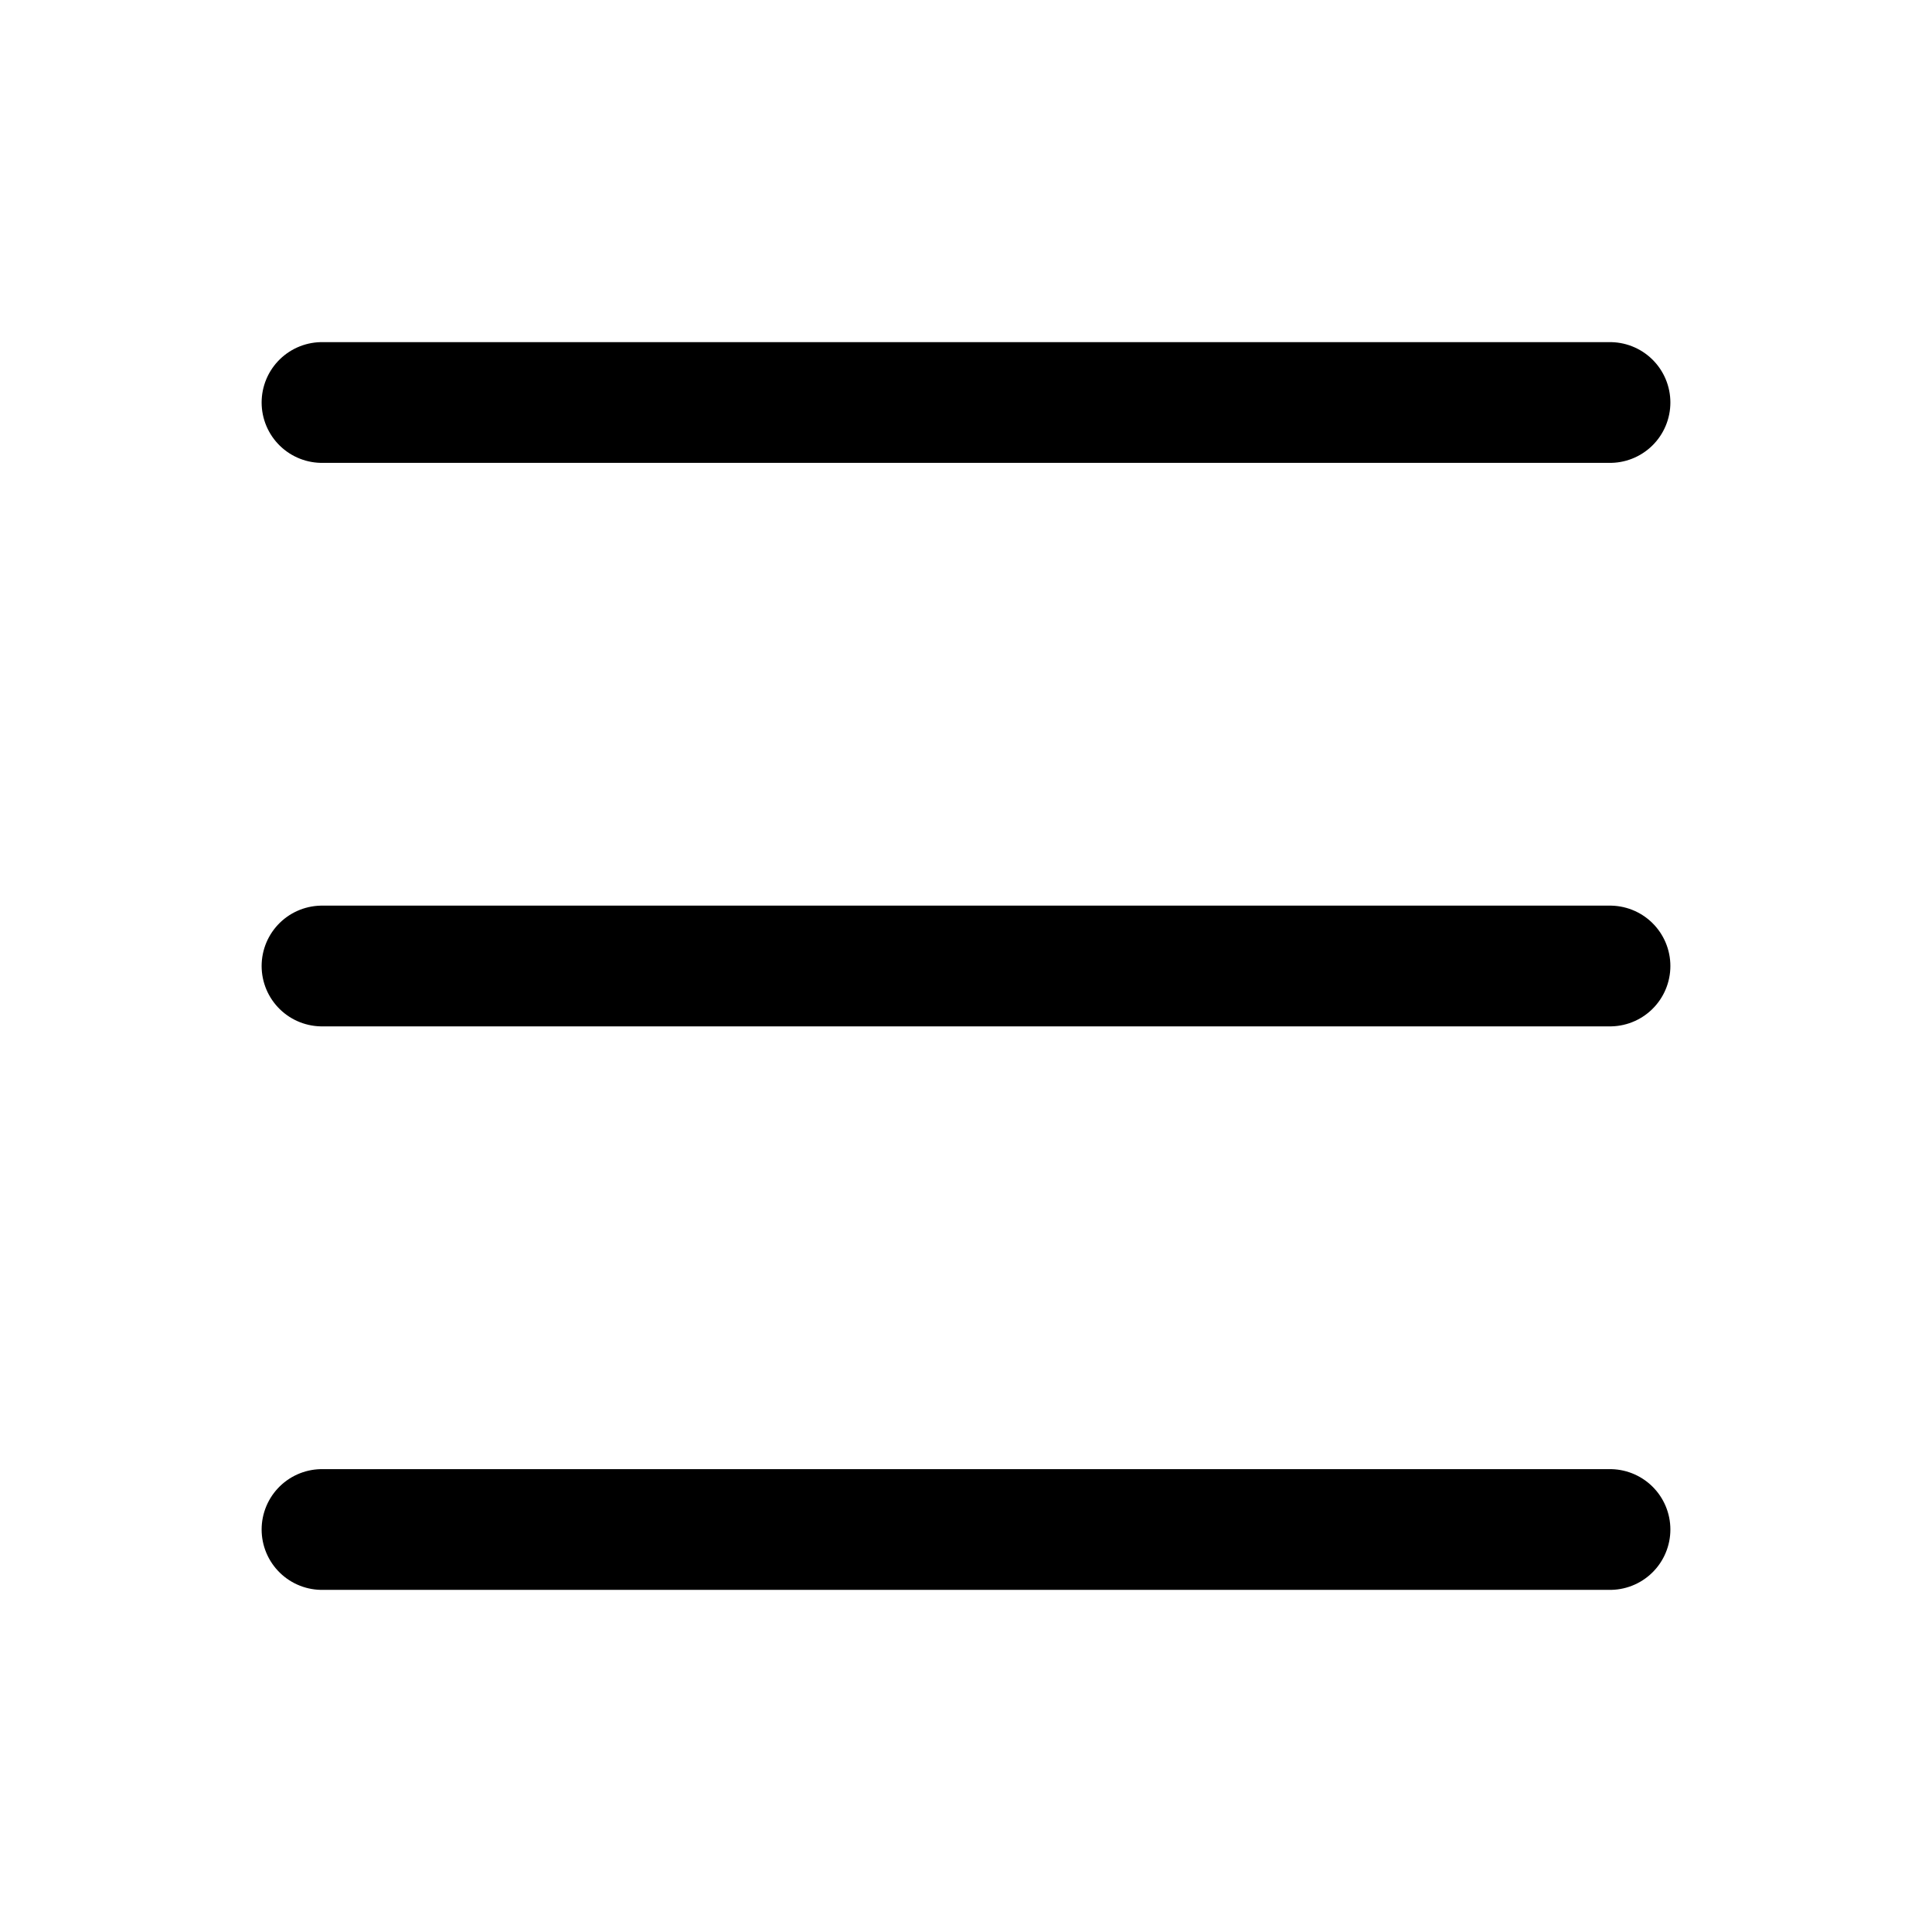
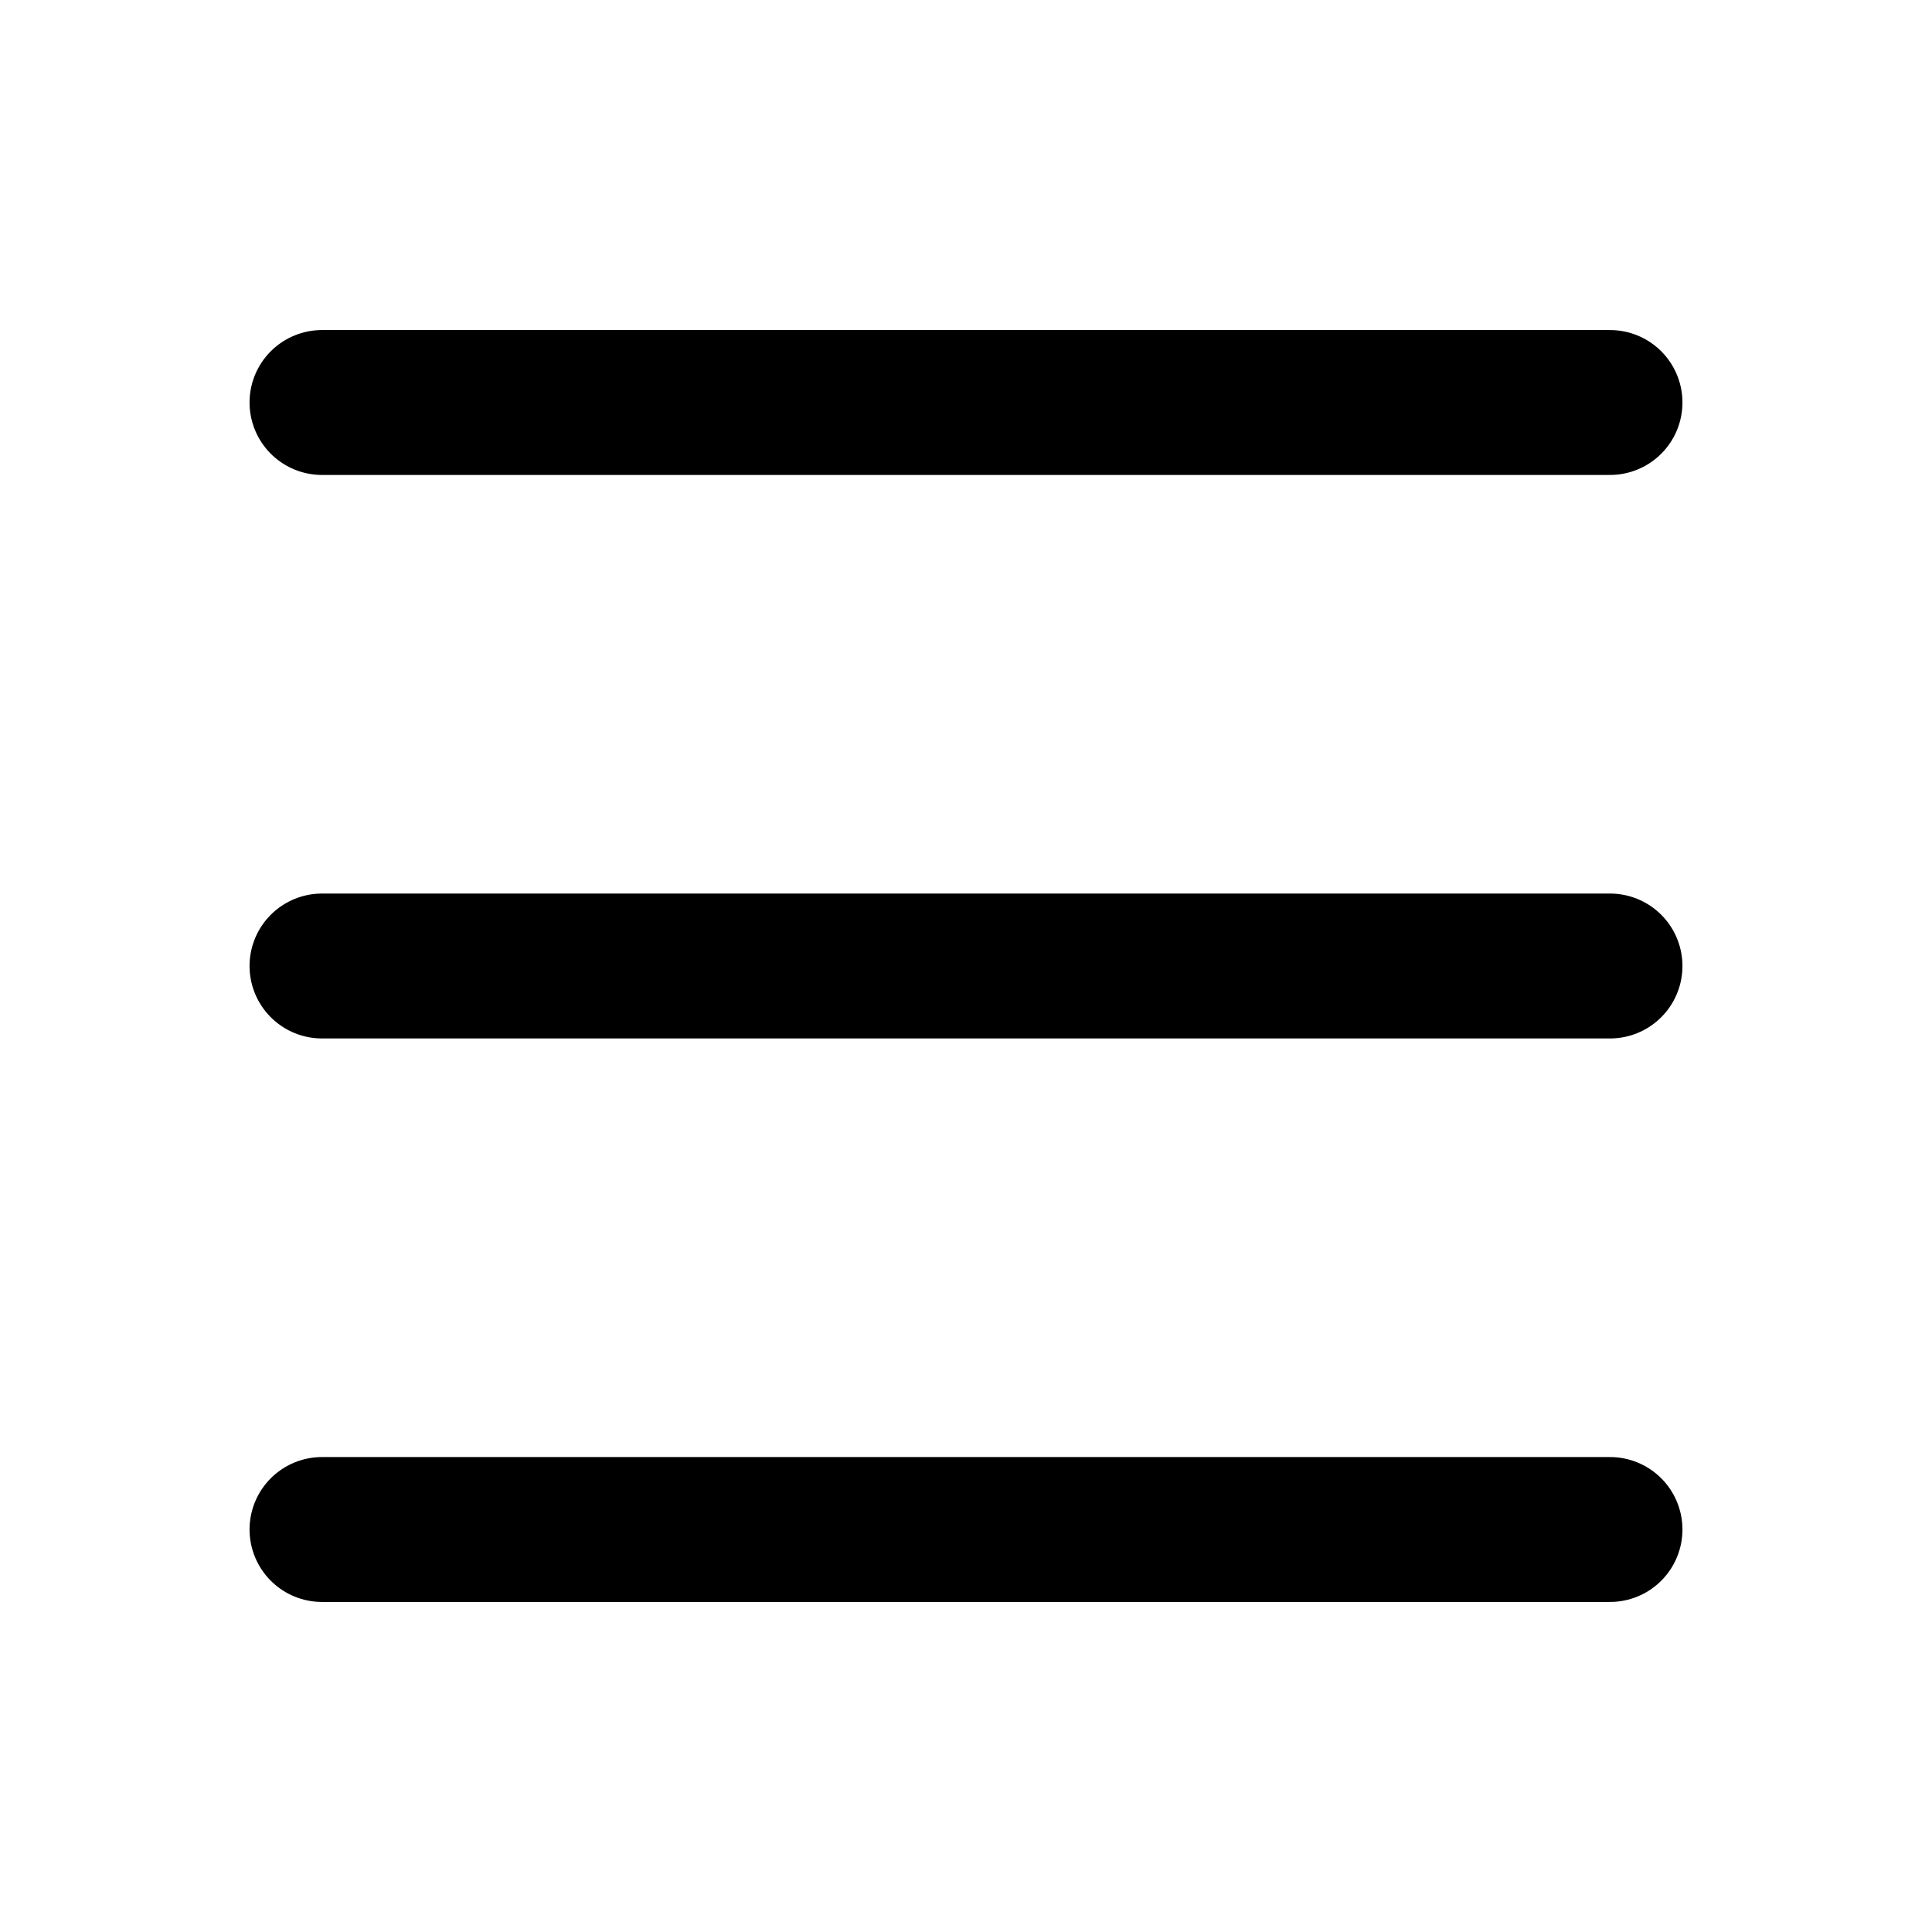
- <svg xmlns="http://www.w3.org/2000/svg" viewBox="0 0 24 24" fill="none" stroke="currentColor" stroke-width="1.5" stroke-linecap="round" stroke-linejoin="round">
+ <svg xmlns="http://www.w3.org/2000/svg" viewBox="0 0 24 24" fill="none" stroke="currentColor" stroke-width="1.8" stroke-linecap="round" stroke-linejoin="round">
  <path d="M4 5h16" />
  <path d="M4 12h16" />
  <path d="M4 19h16" />
</svg>
